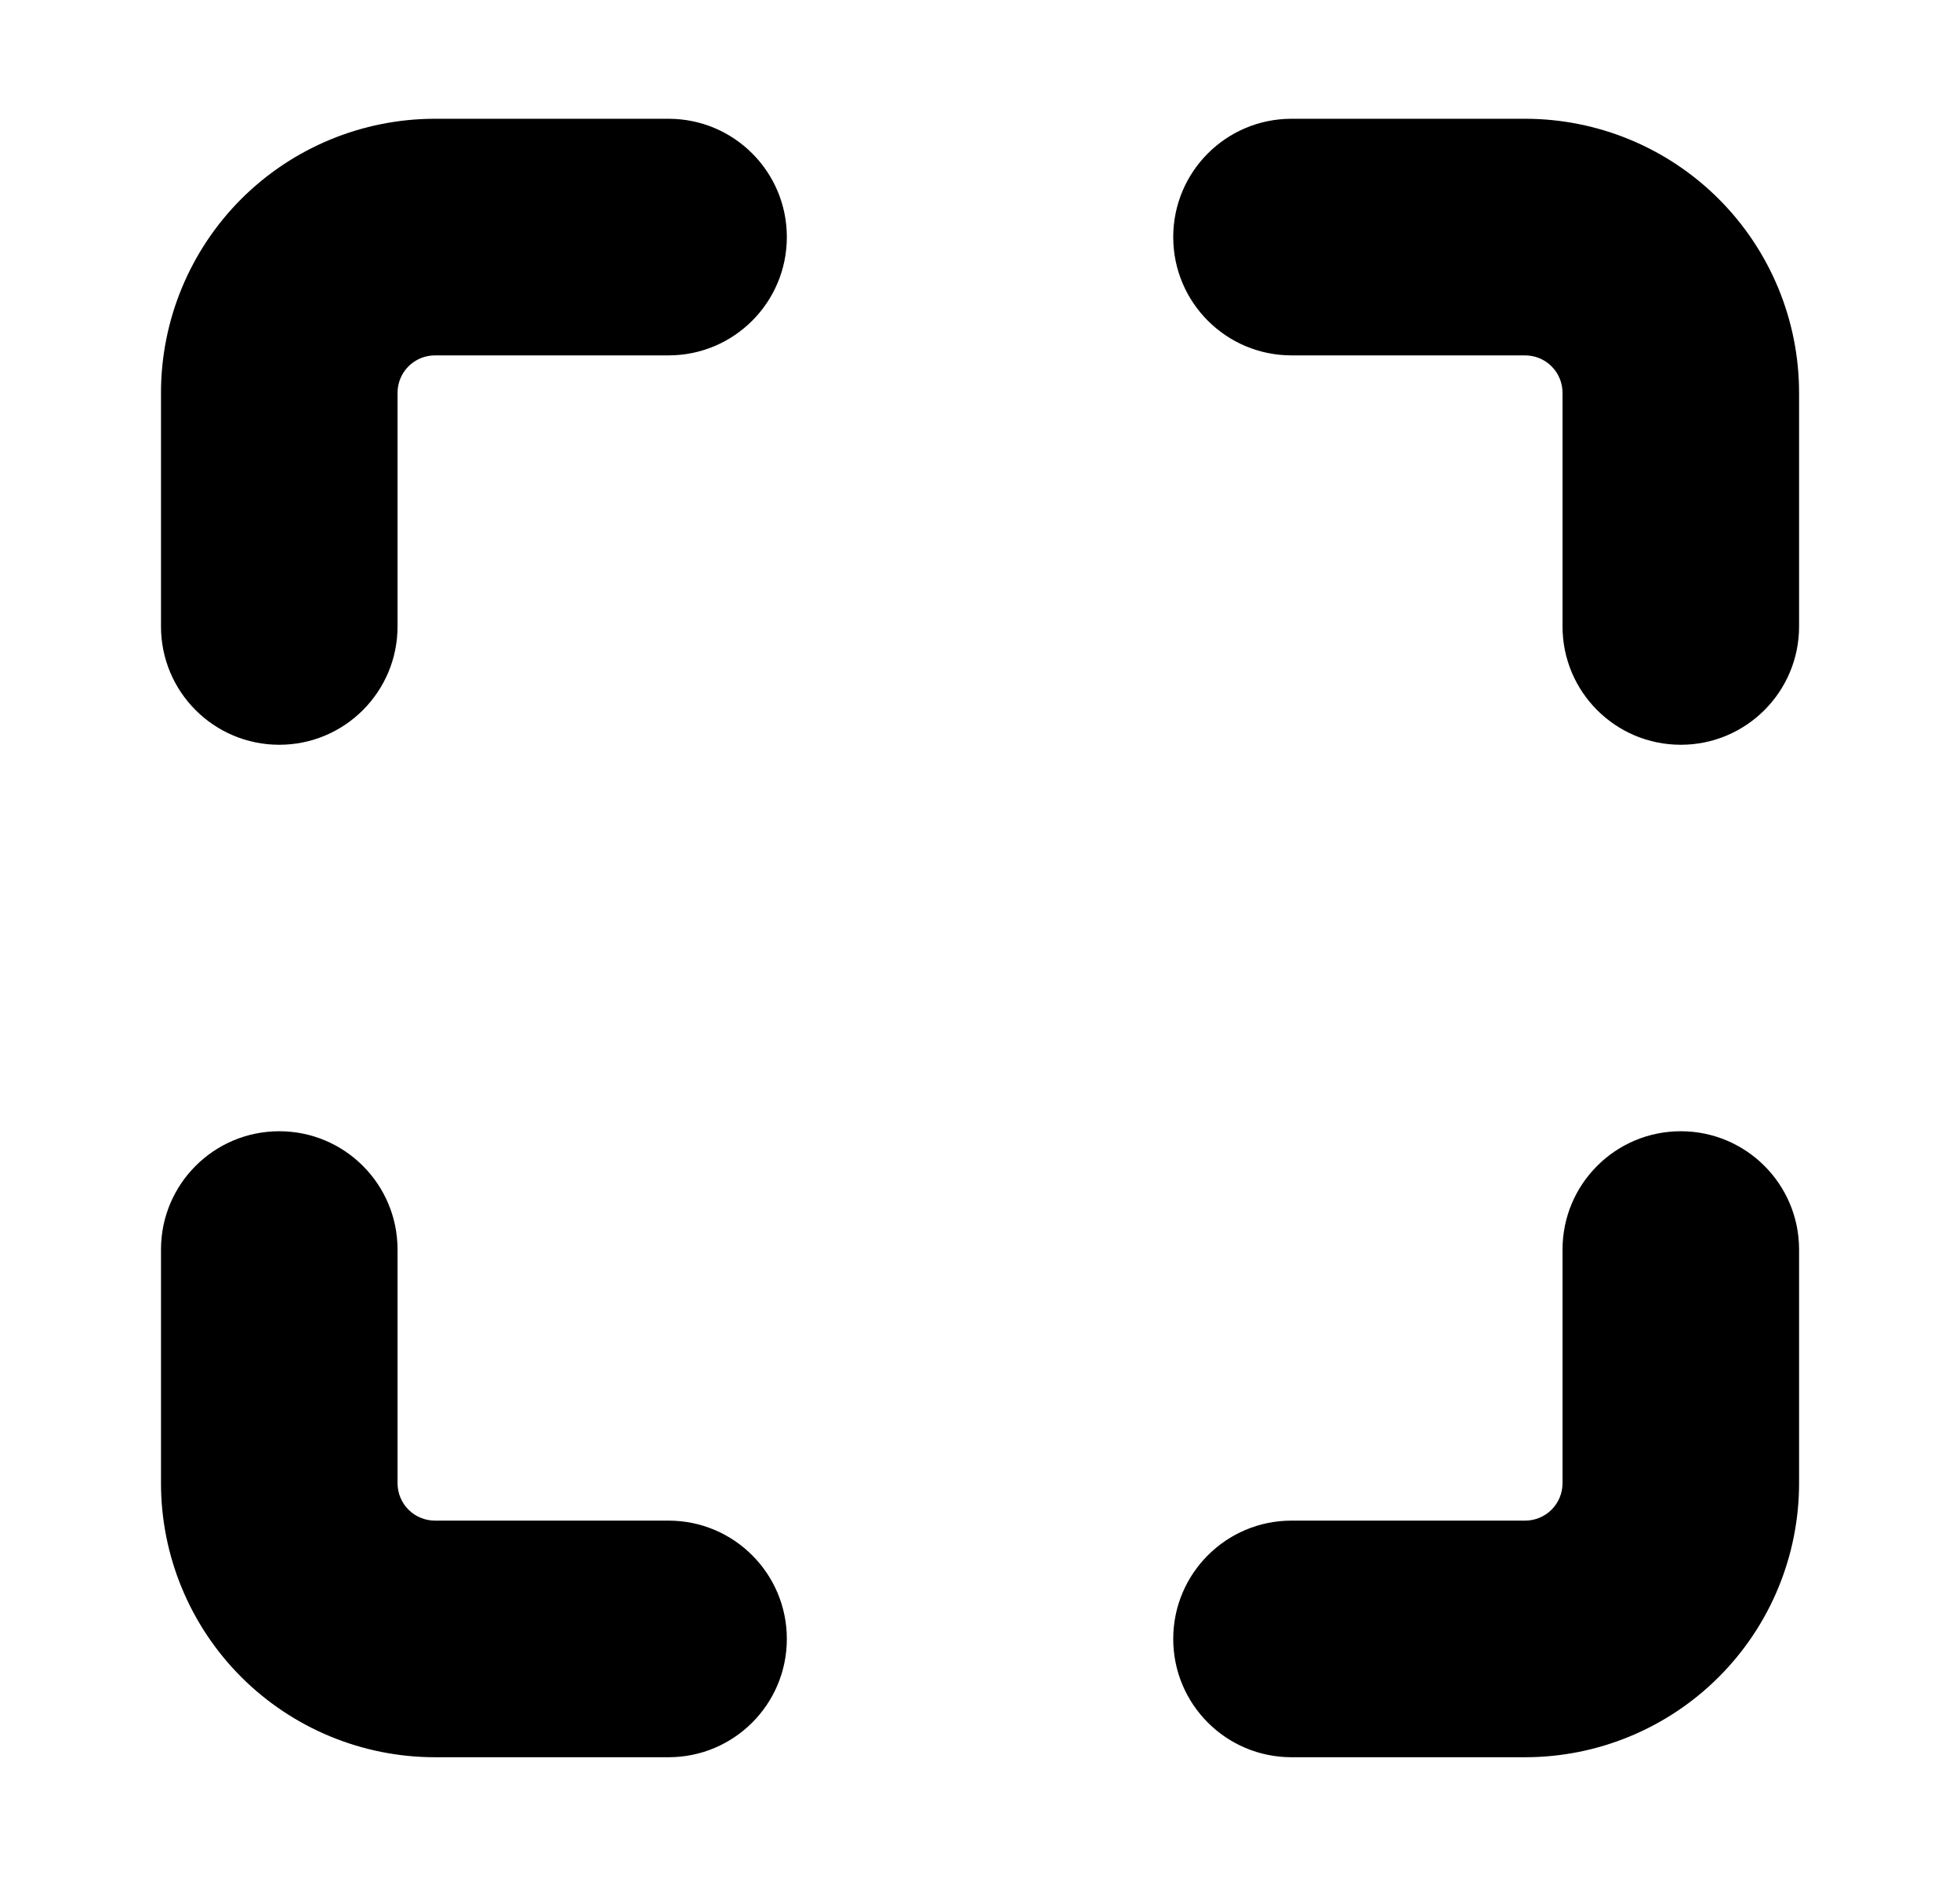
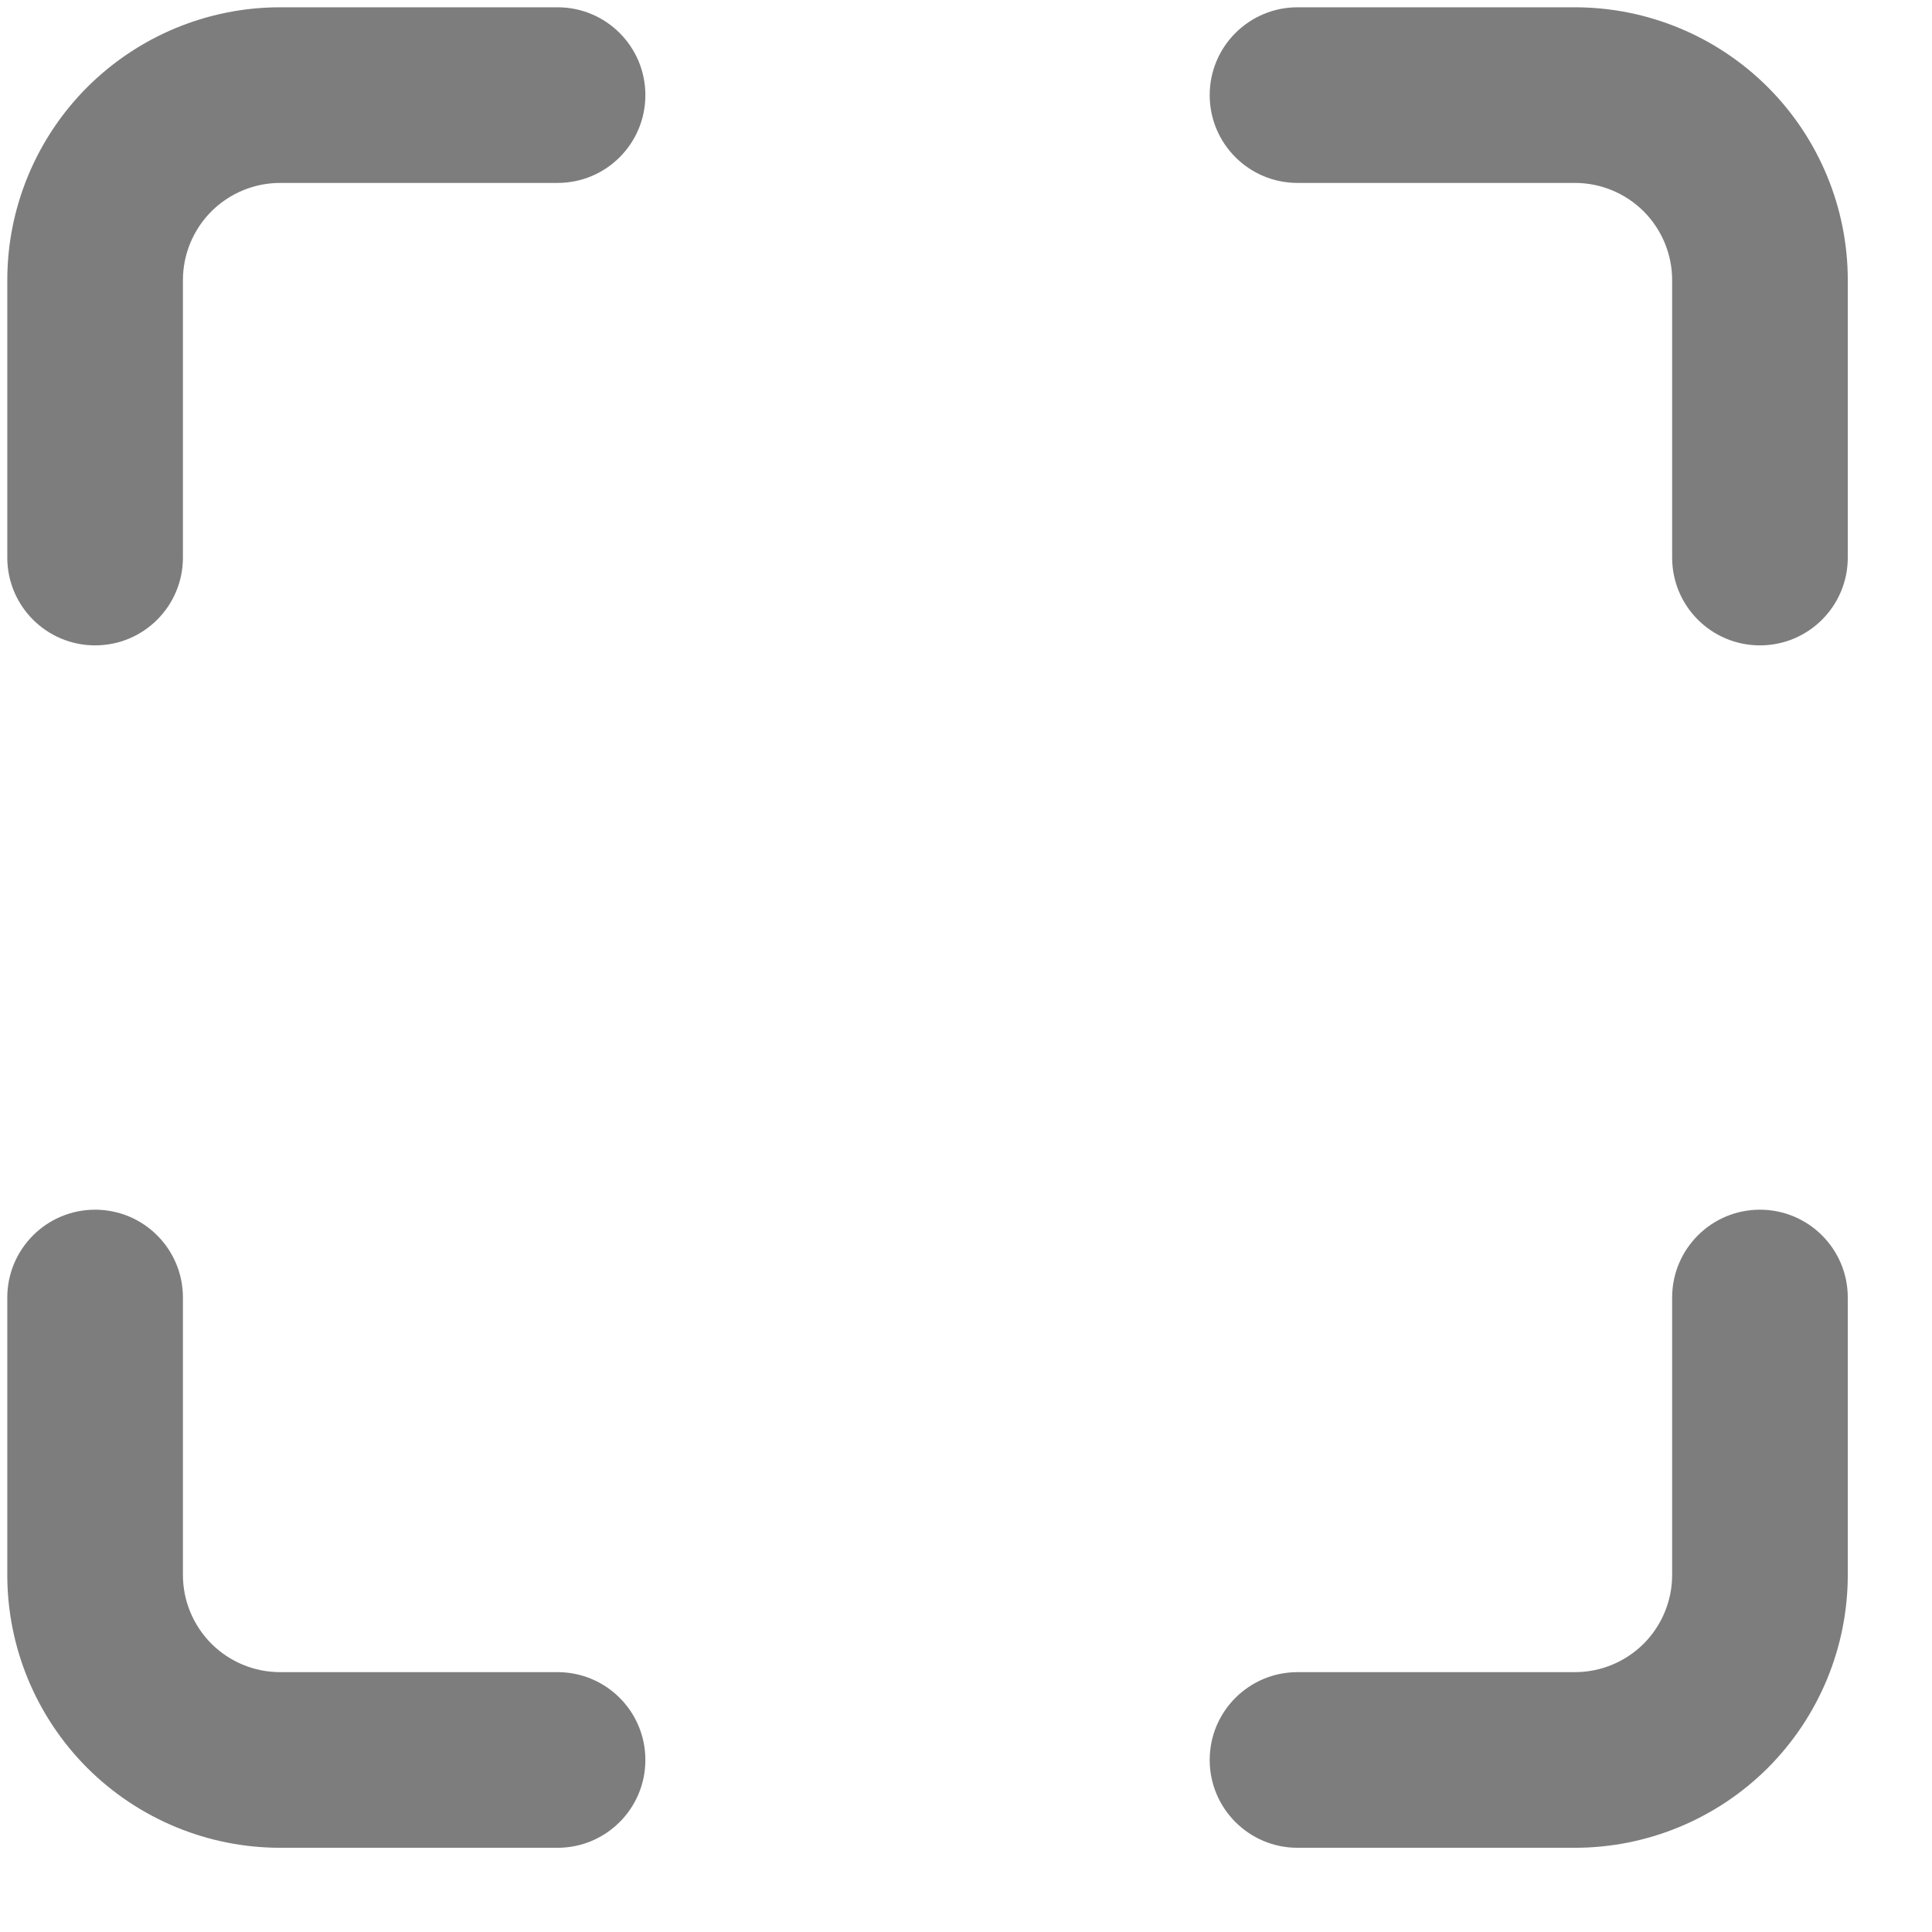
- <svg xmlns="http://www.w3.org/2000/svg" width="29" height="28" viewBox="0 0 29 28" fill="none">
-   <path fill-rule="evenodd" clip-rule="evenodd" d="M3.569 2.944C4.33 2.184 5.361 1.757 6.436 1.757H9.892C10.859 1.757 11.642 2.54 11.642 3.507C11.642 4.473 10.859 5.257 9.892 5.257H6.436C6.289 5.257 6.148 5.315 6.044 5.419C5.94 5.523 5.882 5.664 5.882 5.811V9.267C5.882 10.234 5.098 11.017 4.132 11.017C3.165 11.017 2.382 10.234 2.382 9.267V5.811C2.382 4.736 2.809 3.705 3.569 2.944ZM17.359 3.507C17.359 2.54 18.142 1.757 19.109 1.757H22.565C23.64 1.757 24.671 2.184 25.431 2.944C26.192 3.705 26.619 4.736 26.619 5.811V9.267C26.619 10.234 25.835 11.017 24.869 11.017C23.902 11.017 23.119 10.234 23.119 9.267V5.811C23.119 5.664 23.061 5.523 22.957 5.419C22.853 5.315 22.712 5.257 22.565 5.257H19.109C18.142 5.257 17.359 4.473 17.359 3.507ZM4.132 16.734C5.098 16.734 5.882 17.517 5.882 18.484V21.94C5.882 22.087 5.94 22.228 6.044 22.332C6.148 22.436 6.289 22.494 6.436 22.494H9.892C10.859 22.494 11.642 23.278 11.642 24.244C11.642 25.211 10.859 25.994 9.892 25.994H6.436C5.361 25.994 4.33 25.567 3.569 24.807C2.809 24.047 2.382 23.015 2.382 21.94V18.484C2.382 17.517 3.165 16.734 4.132 16.734ZM24.869 16.734C25.835 16.734 26.619 17.517 26.619 18.484V21.94C26.619 23.015 26.192 24.047 25.431 24.807C24.671 25.567 23.64 25.994 22.565 25.994H19.109C18.142 25.994 17.359 25.211 17.359 24.244C17.359 23.278 18.142 22.494 19.109 22.494H22.565C22.712 22.494 22.853 22.436 22.957 22.332C23.061 22.228 23.119 22.087 23.119 21.94V18.484C23.119 17.517 23.902 16.734 24.869 16.734Z" fill="currentColor" />
+ <svg xmlns="http://www.w3.org/2000/svg" width="22" height="22" viewBox="0 0 22 22" fill="none">
+   <path fill-rule="evenodd" clip-rule="evenodd" d="M0.993 0.993C1.576 0.411 2.366 0.083 3.19 0.083H6.349C6.902 0.083 7.349 0.531 7.349 1.083C7.349 1.636 6.902 2.083 6.349 2.083H3.19C2.896 2.083 2.615 2.2 2.407 2.407C2.2 2.615 2.083 2.896 2.083 3.19V6.349C2.083 6.902 1.636 7.349 1.083 7.349C0.531 7.349 0.083 6.902 0.083 6.349V3.19C0.083 2.366 0.411 1.576 0.993 0.993ZM13.775 1.083C13.775 0.531 14.223 0.083 14.775 0.083H17.934C18.758 0.083 19.548 0.411 20.131 0.993C20.713 1.576 21.041 2.366 21.041 3.19V6.349C21.041 6.902 20.593 7.349 20.041 7.349C19.488 7.349 19.041 6.902 19.041 6.349V3.19C19.041 2.896 18.924 2.615 18.717 2.407C18.509 2.2 18.228 2.083 17.934 2.083H14.775C14.223 2.083 13.775 1.636 13.775 1.083ZM1.083 13.775C1.636 13.775 2.083 14.223 2.083 14.775V17.934C2.083 18.228 2.2 18.509 2.407 18.717C2.615 18.924 2.896 19.041 3.19 19.041H6.349C6.902 19.041 7.349 19.488 7.349 20.041C7.349 20.593 6.902 21.041 6.349 21.041H3.19C2.366 21.041 1.576 20.713 0.993 20.131C0.411 19.548 0.083 18.758 0.083 17.934V14.775C0.083 14.223 0.531 13.775 1.083 13.775ZM20.041 13.775C20.593 13.775 21.041 14.223 21.041 14.775V17.934C21.041 18.758 20.713 19.548 20.131 20.131C19.548 20.713 18.758 21.041 17.934 21.041H14.775C14.223 21.041 13.775 20.593 13.775 20.041C13.775 19.488 14.223 19.041 14.775 19.041H17.934C18.228 19.041 18.509 18.924 18.717 18.717C18.924 18.509 19.041 18.228 19.041 17.934V14.775C19.041 14.223 19.488 13.775 20.041 13.775Z" fill="#7D7D7D" />
</svg>
